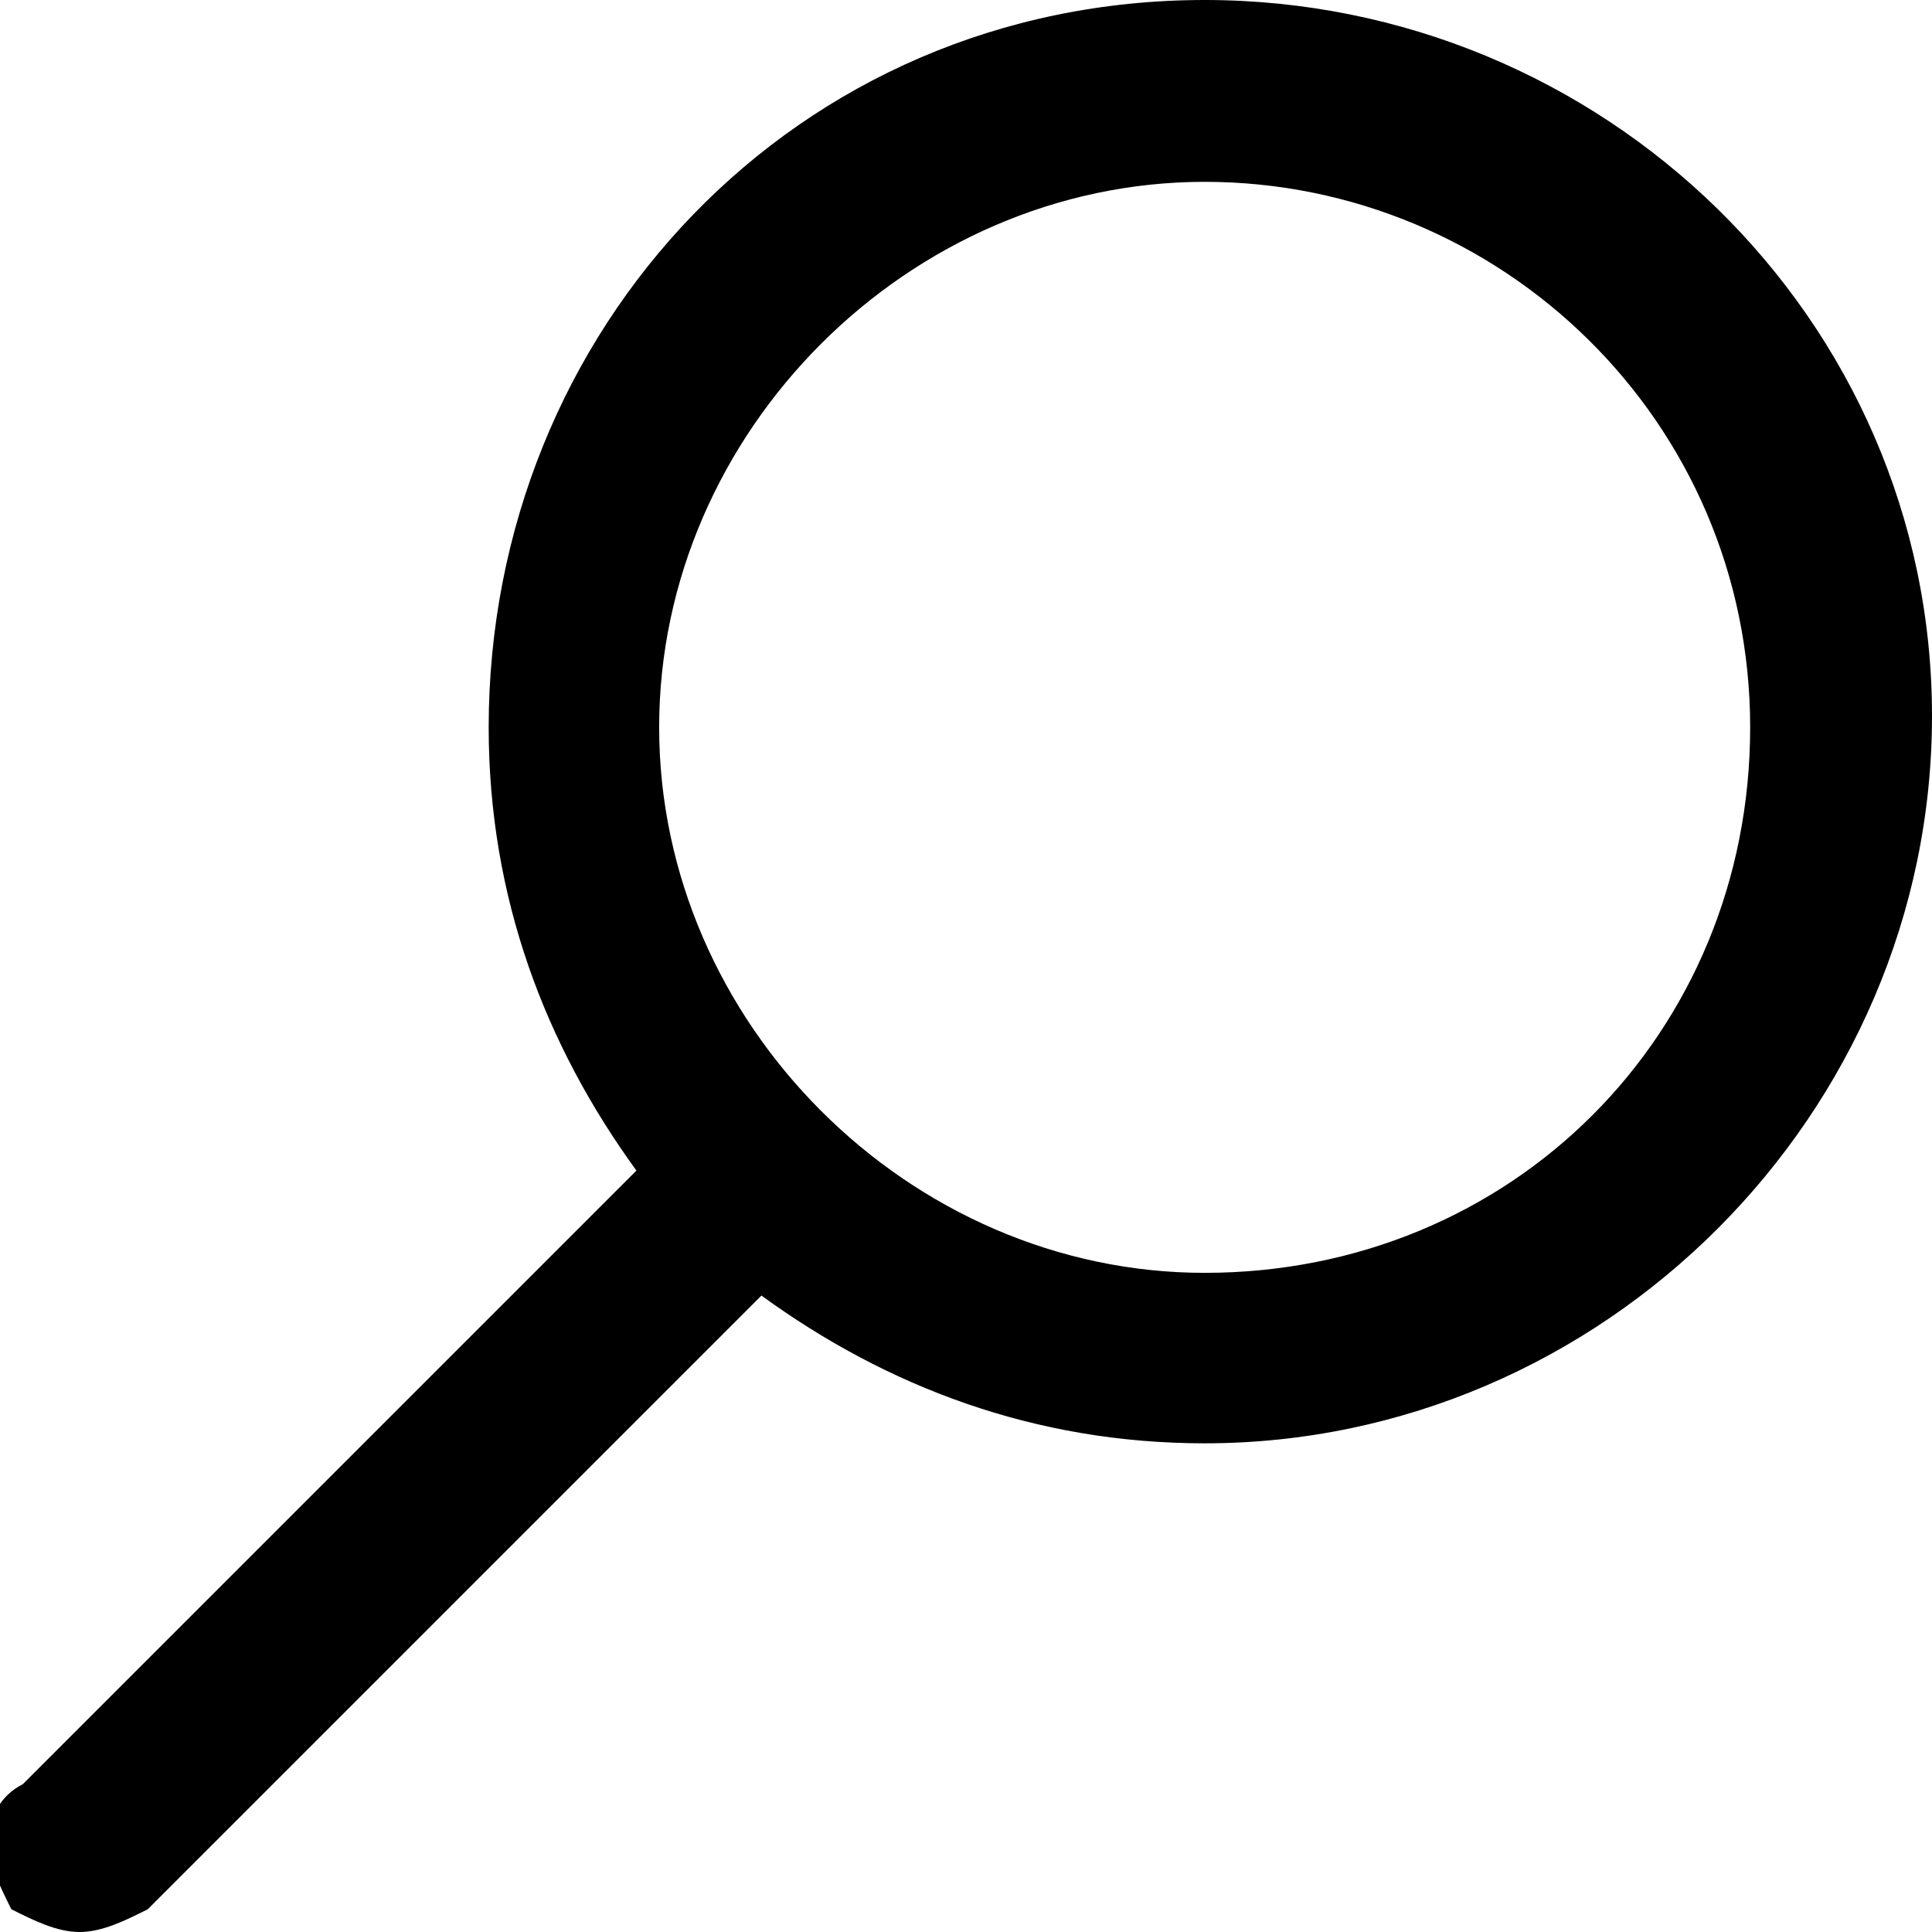
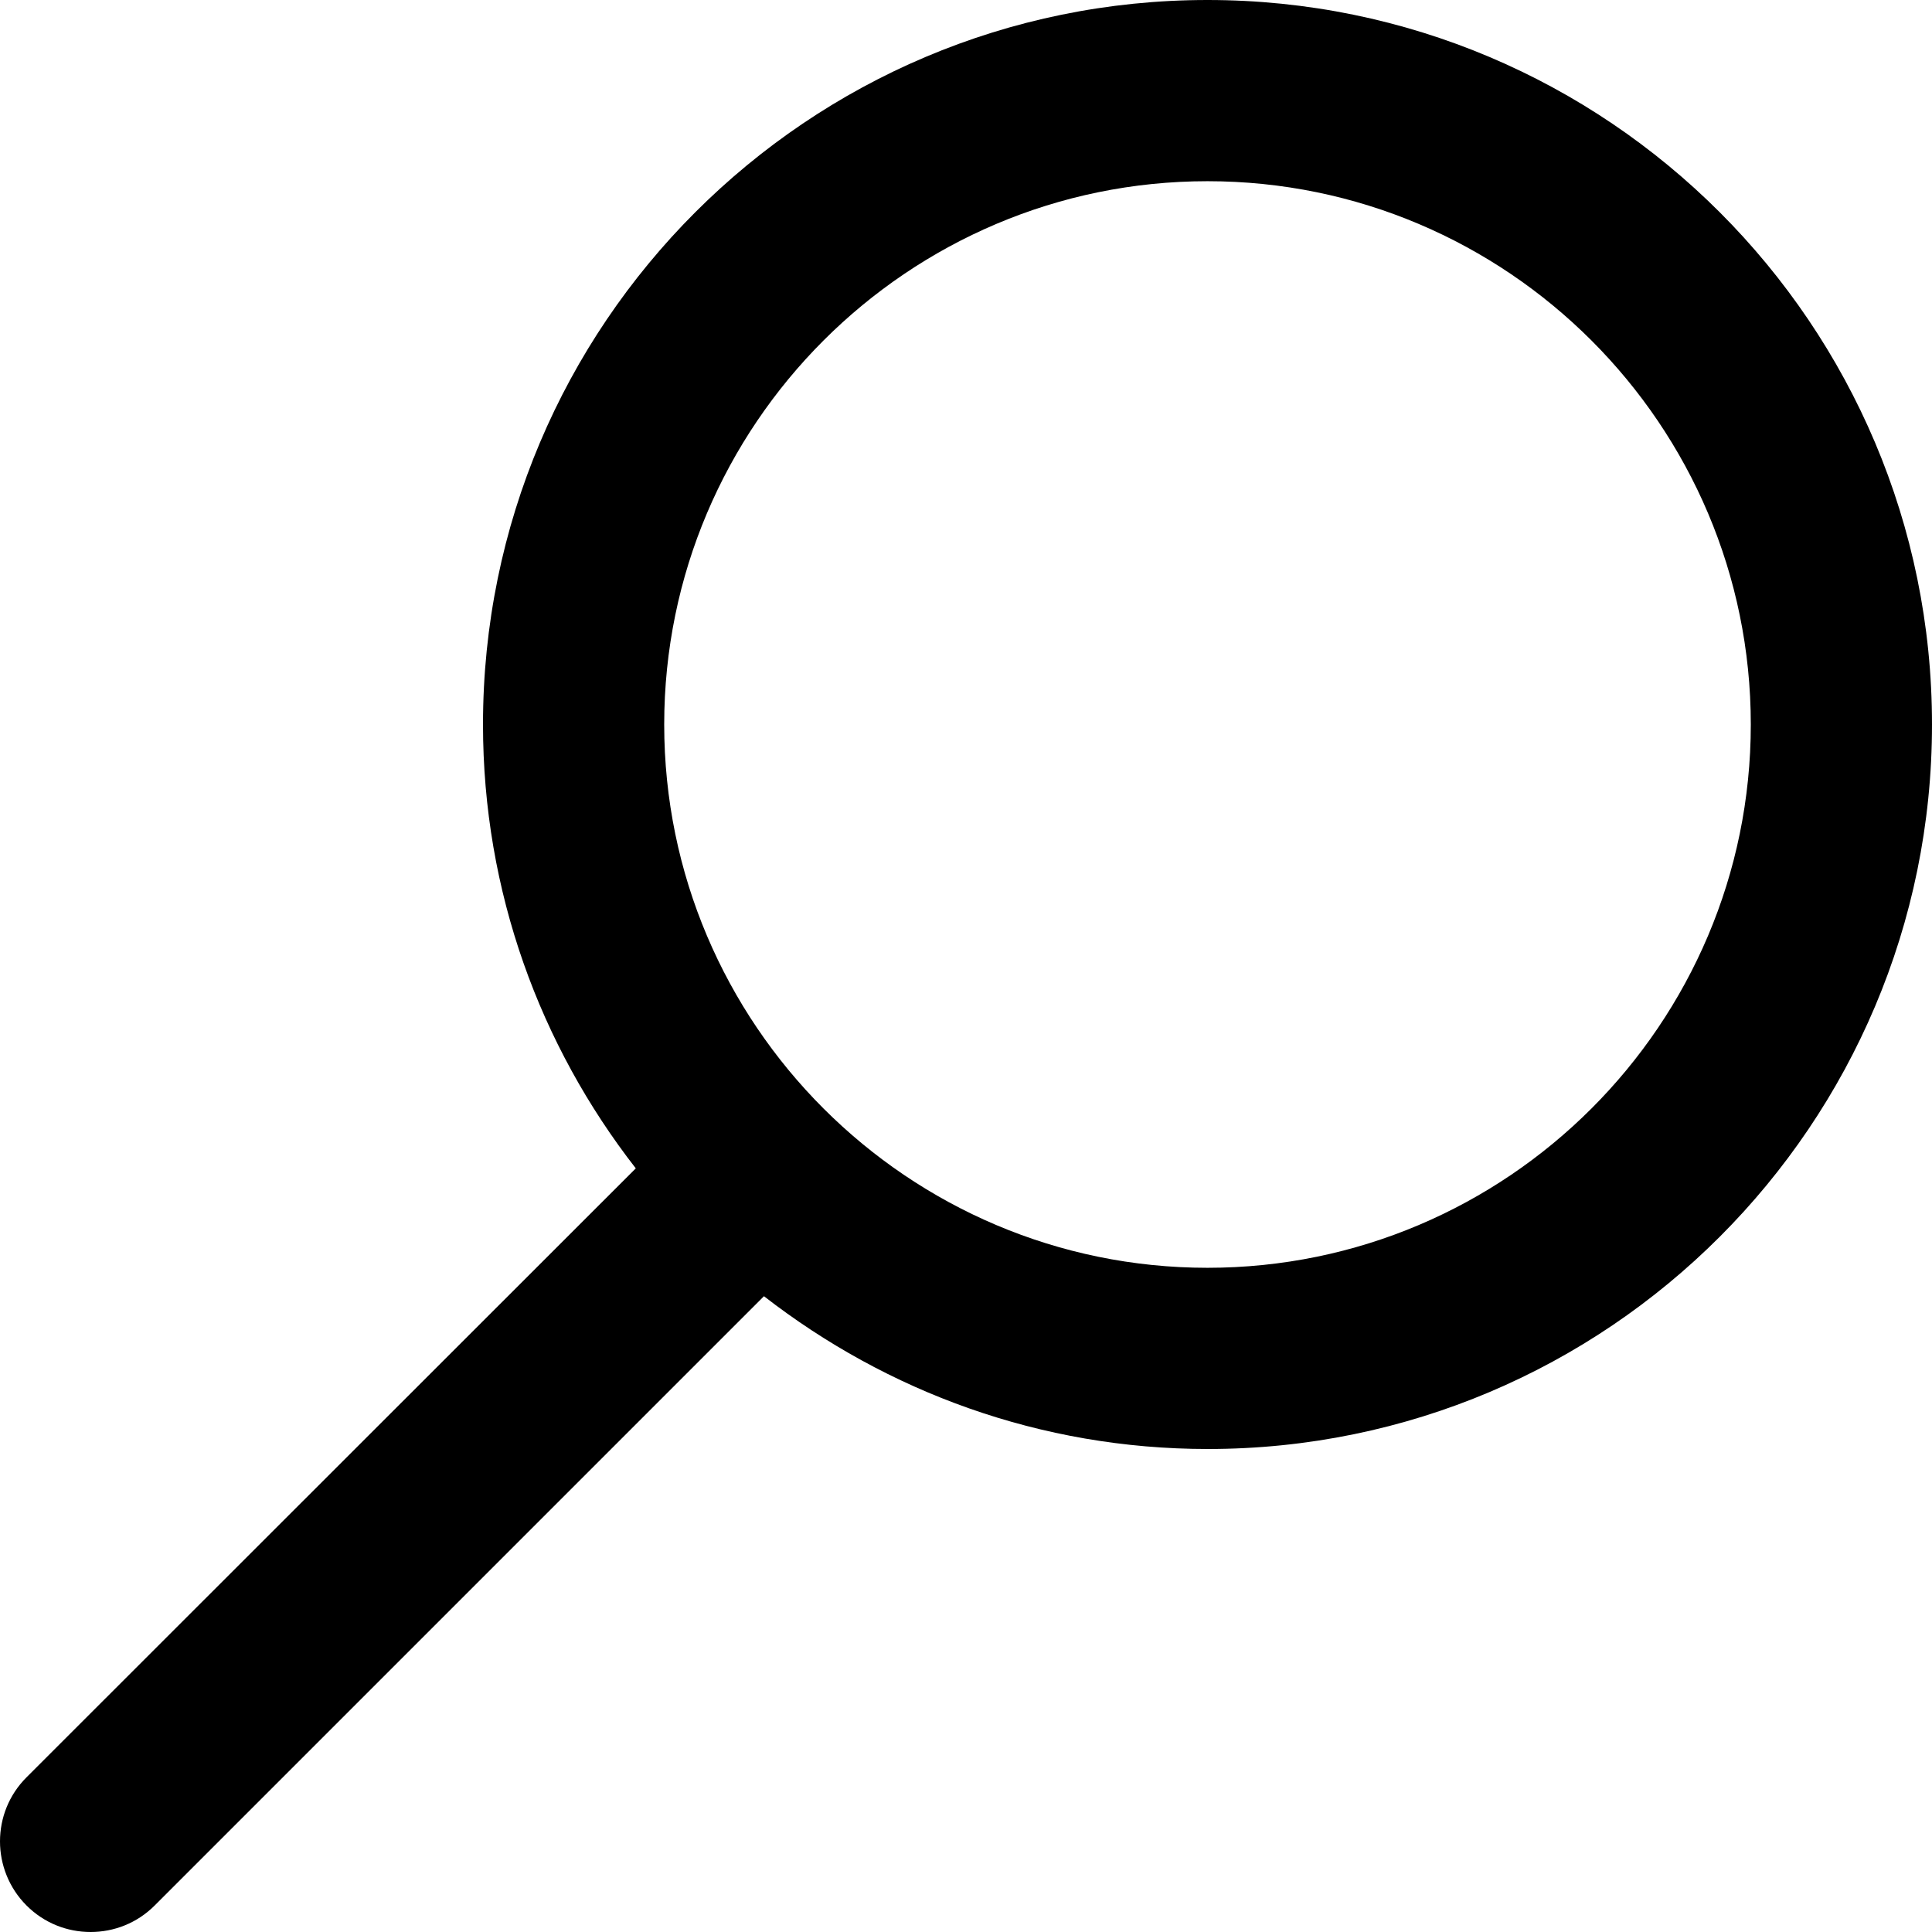
- <svg xmlns="http://www.w3.org/2000/svg" version="1.1" id="Слой_1" x="0px" y="0px" viewBox="0 0 17 17" style="enable-background:new 0 0 17 17;" xml:space="preserve">
+ <svg xmlns="http://www.w3.org/2000/svg" version="1.1" id="Capa_1" x="0px" y="0px" viewBox="0 0 612 612" style="enable-background:new 0 0 612 612;" xml:space="preserve">
  <g>
    <g id="Search">
      <g>
-         <path d="M10.6,0C7,0,4.3,2.9,4.3,6.4c0,1.5,0.5,2.8,1.3,3.9l-5.4,5.4C0,15.8-0.1,16-0.1,16.2s0.1,0.4,0.2,0.6     C0.3,16.9,0.5,17,0.7,17s0.4-0.1,0.6-0.2l5.4-5.4c1.1,0.8,2.4,1.3,3.9,1.3c3.5,0,6.4-2.9,6.4-6.4S14.1,0,10.6,0z M10.6,11.2     c-2.6,0-4.8-2.2-4.8-4.8s2.2-4.8,4.8-4.8s4.8,2.1,4.8,4.8S13.3,11.2,10.6,11.2z" />
+         <path d="M382.5,0C255.8,0,153,102.8,153,229.5c0,53,18.1,101.7,48.4,140.6L8.4,563C2.8,568.6,0,575.9,0,583.3     c0,7.3,2.8,14.7,8.4,20.3c5.6,5.6,12.9,8.4,20.3,8.4s14.7-2.8,20.3-8.4l193-193c38.9,30.2,87.5,48.4,140.6,48.4     C509.2,459,612,356.2,612,229.5S509.2,0,382.5,0z M382.5,401.6c-94.9,0-172.1-77.2-172.1-172.1S287.6,57.4,382.5,57.4     s172.1,77.2,172.1,172.1S477.4,401.6,382.5,401.6z" />
      </g>
    </g>
  </g>
</svg>
